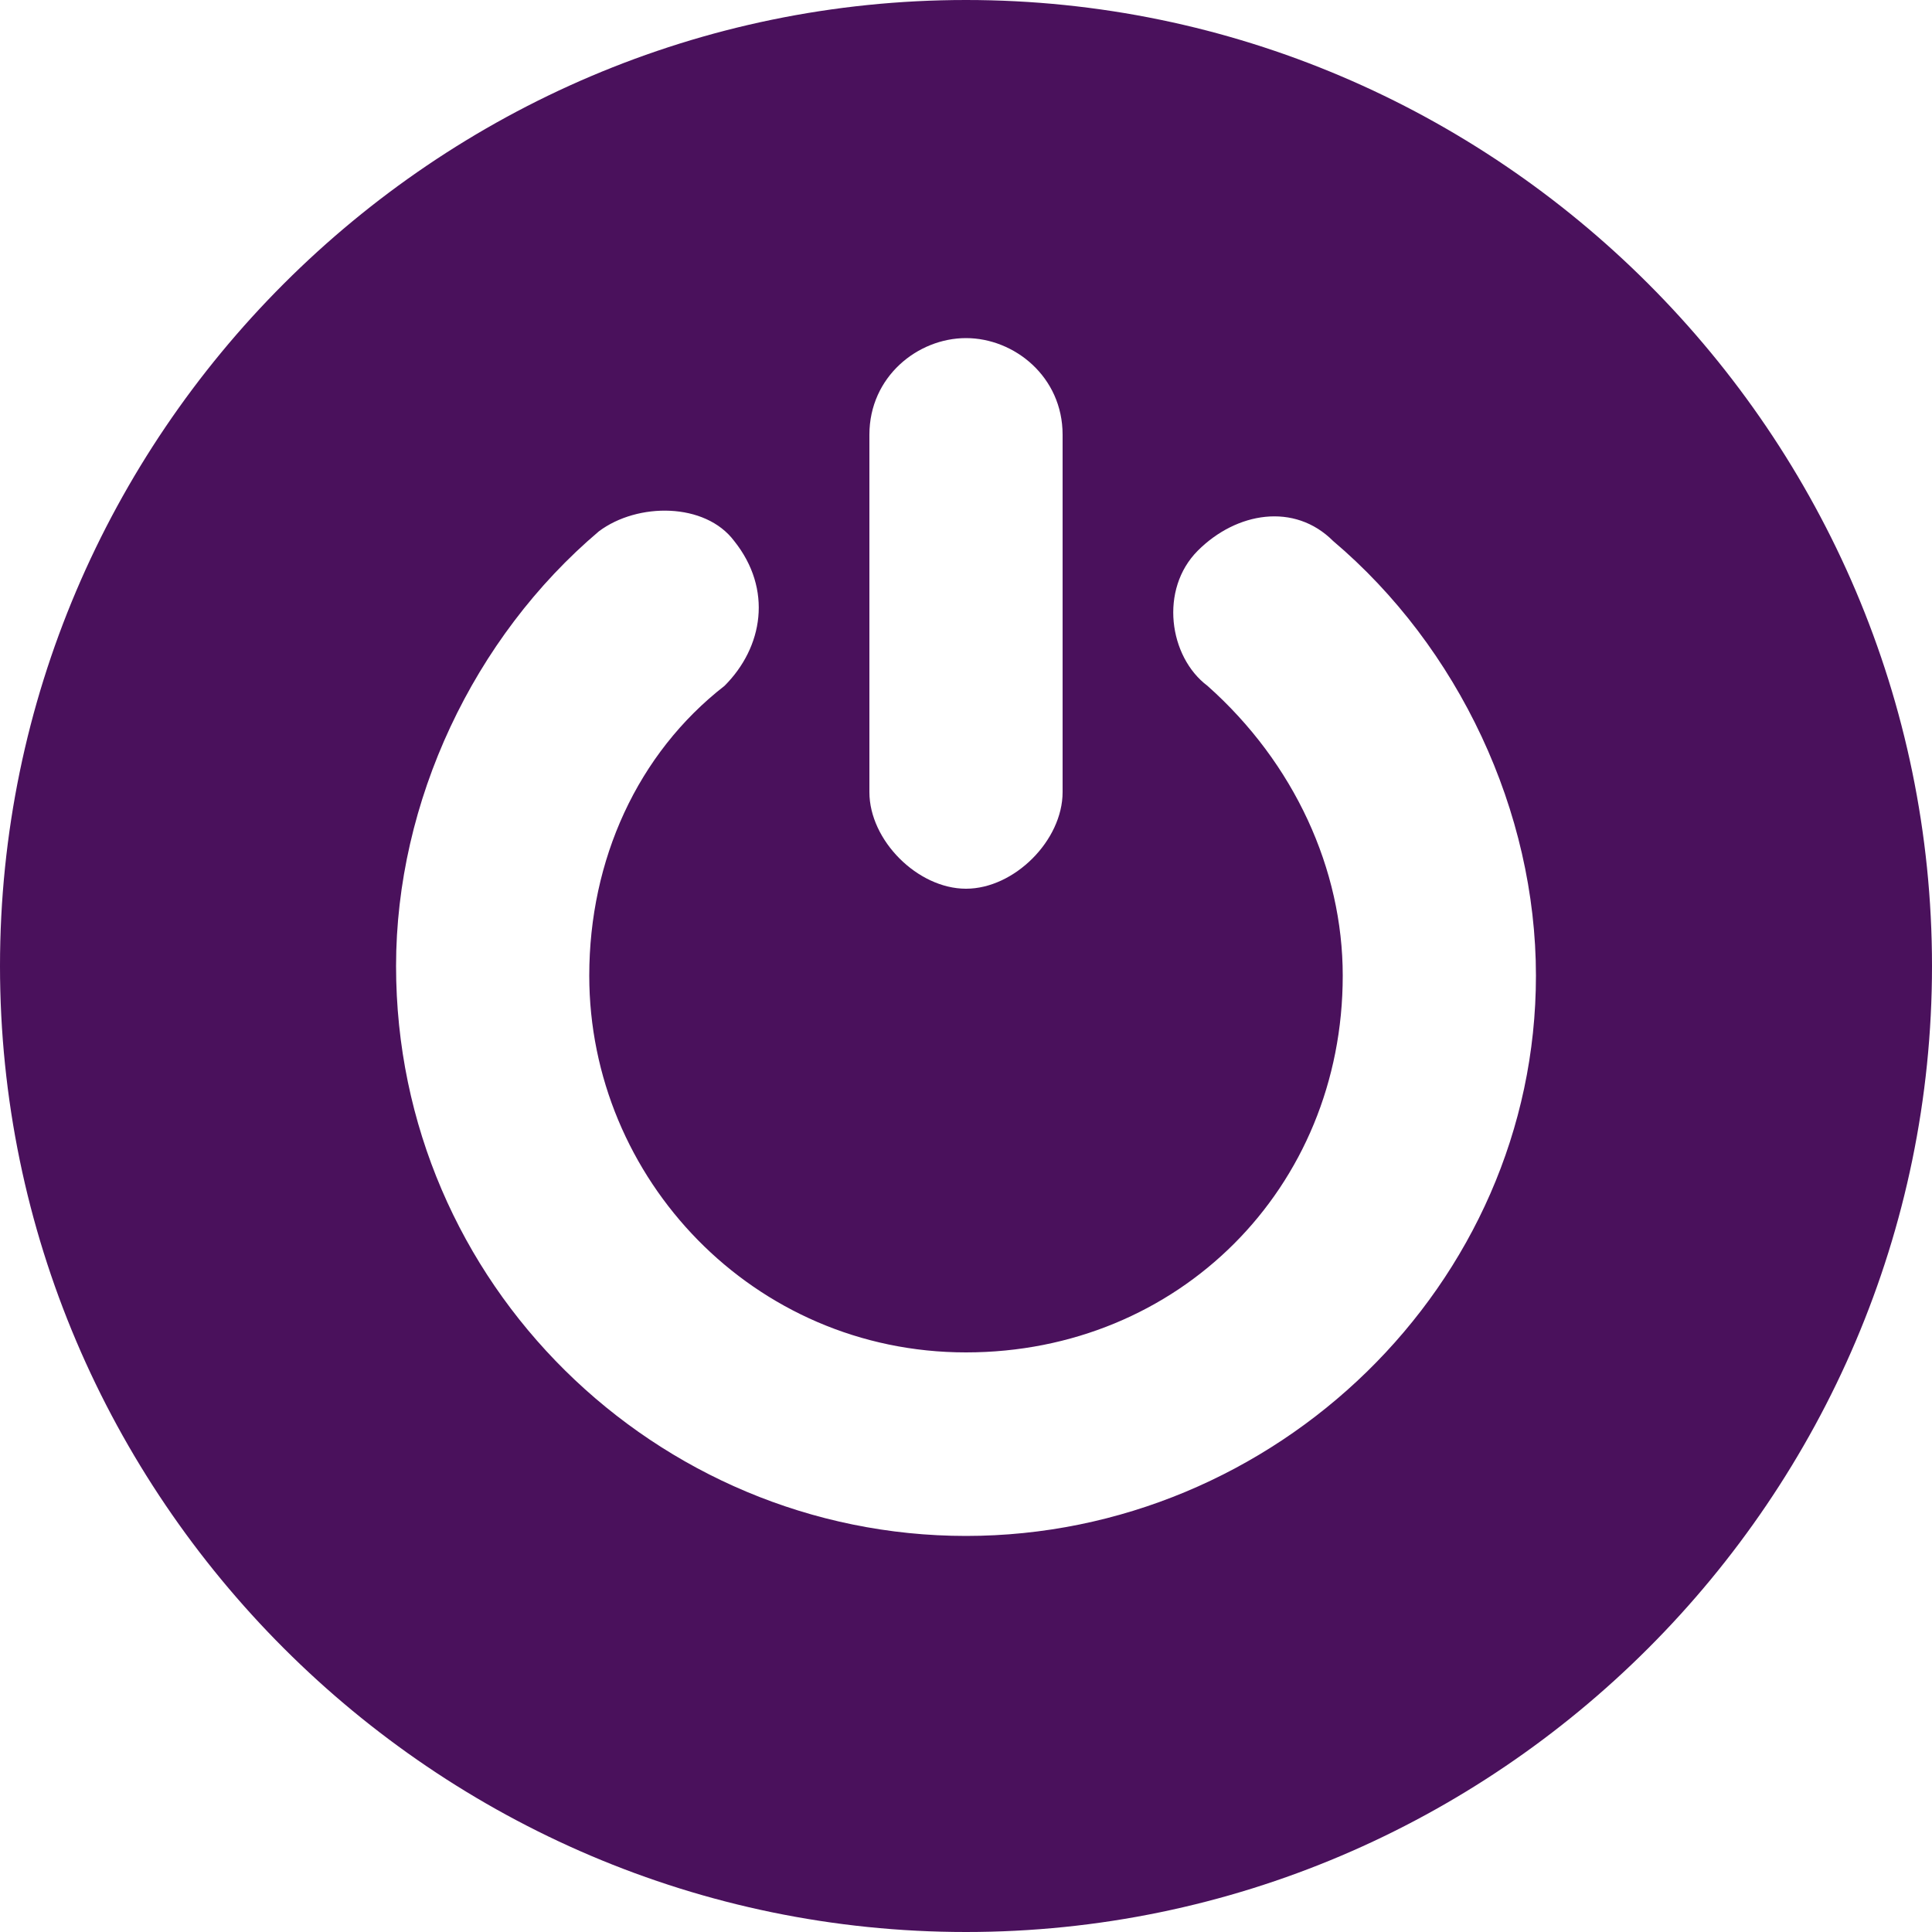
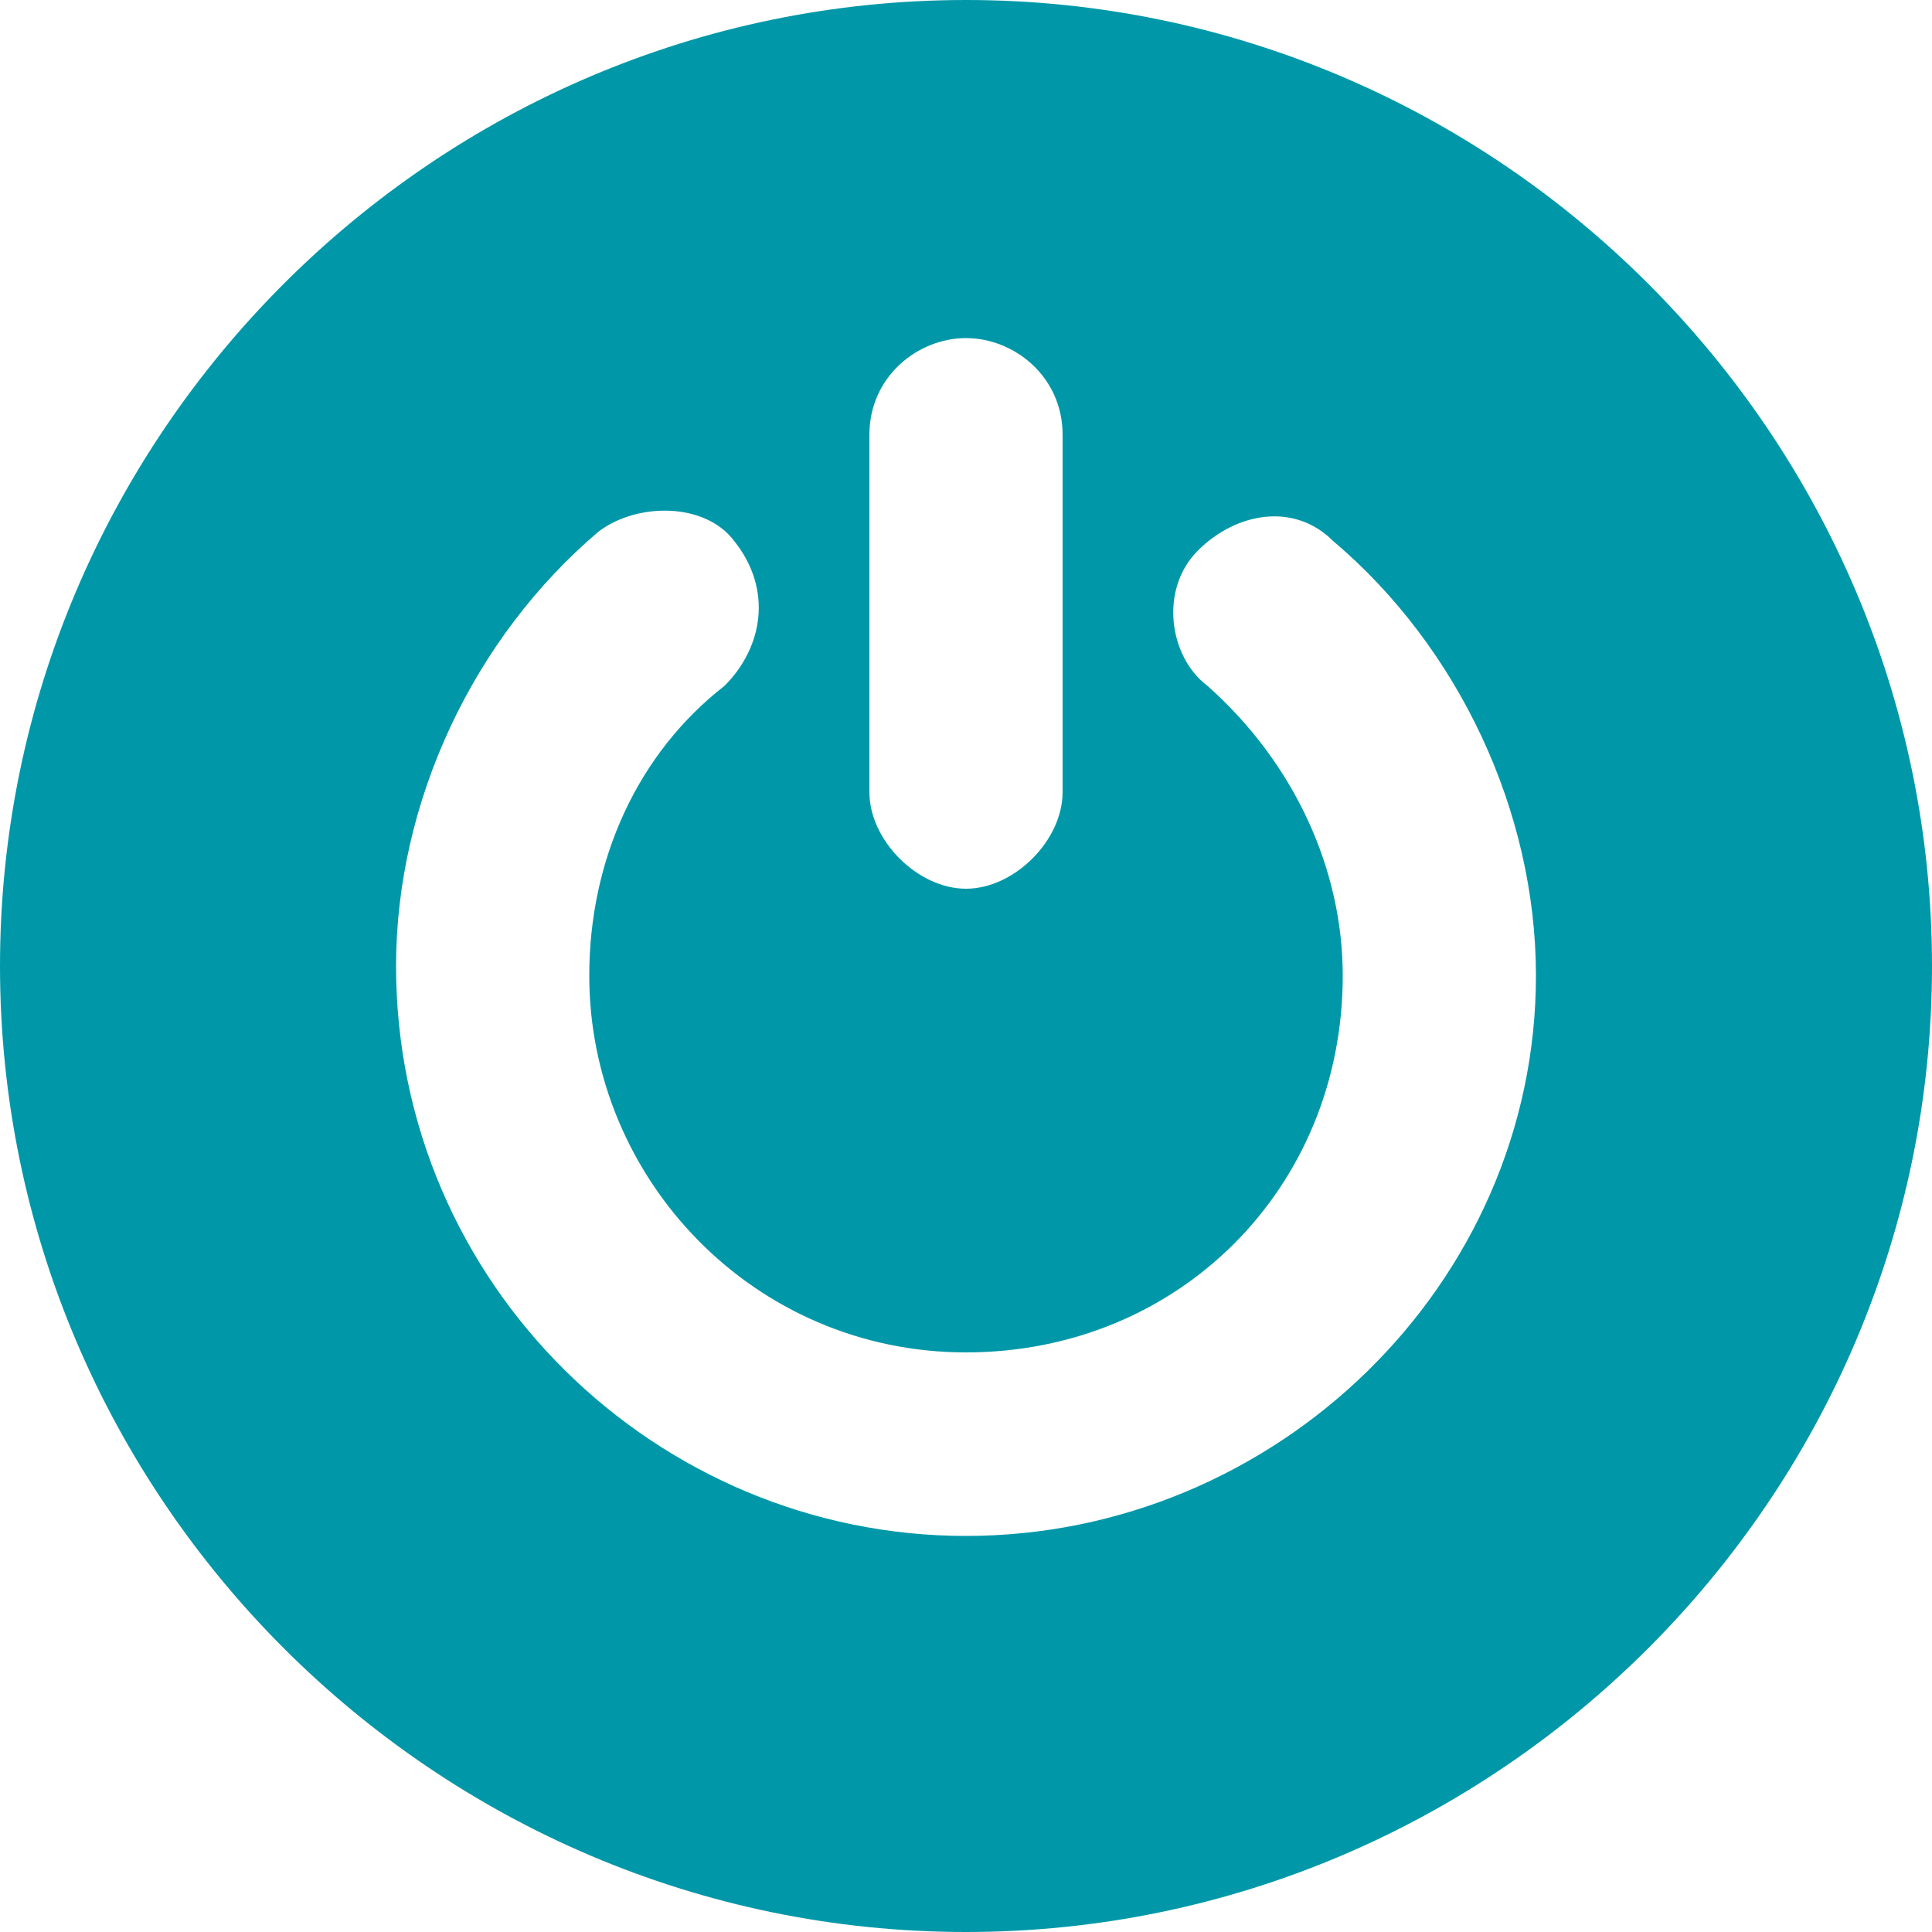
<svg xmlns="http://www.w3.org/2000/svg" width="20" height="20" viewBox="0 0 20 20" fill="none">
-   <path d="M10 0C4.5 0 0 4.5 0 10C0 15.5 4.5 20 10 20C15.5 20 20 15.5 20 10C20 4.5 15.5 0 10 0ZM10 15.9C6.8 15.9 4.1 13.3 4.1 10C4.1 8.3 4.9 6.6 6.2 5.5C6.6 5.2 7.3 5.2 7.6 5.6C8 6.1 7.9 6.7 7.5 7.1C6.6 7.8 6.1 8.9 6.1 10.1C6.1 12.2 7.8 14 10 14C12.2 14 13.9 12.3 13.9 10.1C13.9 9 13.4 7.9 12.5 7.1C12.1 6.8 12 6.1 12.4 5.7C12.8 5.3 13.4 5.2 13.8 5.6C15.1 6.7 15.9 8.4 15.9 10.1C15.9 13.3 13.2 15.9 10 15.9ZM10 3.5C10.5 3.5 11 3.9 11 4.5V8.2C11 8.7 10.5 9.2 10 9.2C9.5 9.2 9 8.7 9 8.2V4.5C9 3.9 9.5 3.5 10 3.5Z" fill="#4A115C" />
+   <path d="M10 0C4.5 0 0 4.5 0 10C0 15.5 4.5 20 10 20C15.5 20 20 15.5 20 10C20 4.5 15.5 0 10 0ZM10 15.9C6.8 15.9 4.1 13.3 4.1 10C4.1 8.3 4.9 6.6 6.2 5.5C6.6 5.2 7.3 5.2 7.6 5.6C8 6.1 7.9 6.7 7.5 7.1C6.6 7.8 6.1 8.9 6.1 10.1C6.1 12.2 7.8 14 10 14C12.2 14 13.9 12.3 13.9 10.1C13.9 9 13.4 7.9 12.5 7.1C12.1 6.8 12 6.1 12.4 5.7C12.8 5.3 13.4 5.2 13.8 5.6C15.1 6.7 15.9 8.4 15.9 10.1C15.9 13.3 13.2 15.9 10 15.9ZM10 3.5C10.5 3.5 11 3.9 11 4.5V8.2C11 8.7 10.5 9.2 10 9.2C9.5 9.2 9 8.7 9 8.2V4.5C9 3.9 9.5 3.5 10 3.5Z" fill="#0098A8" />
</svg>
